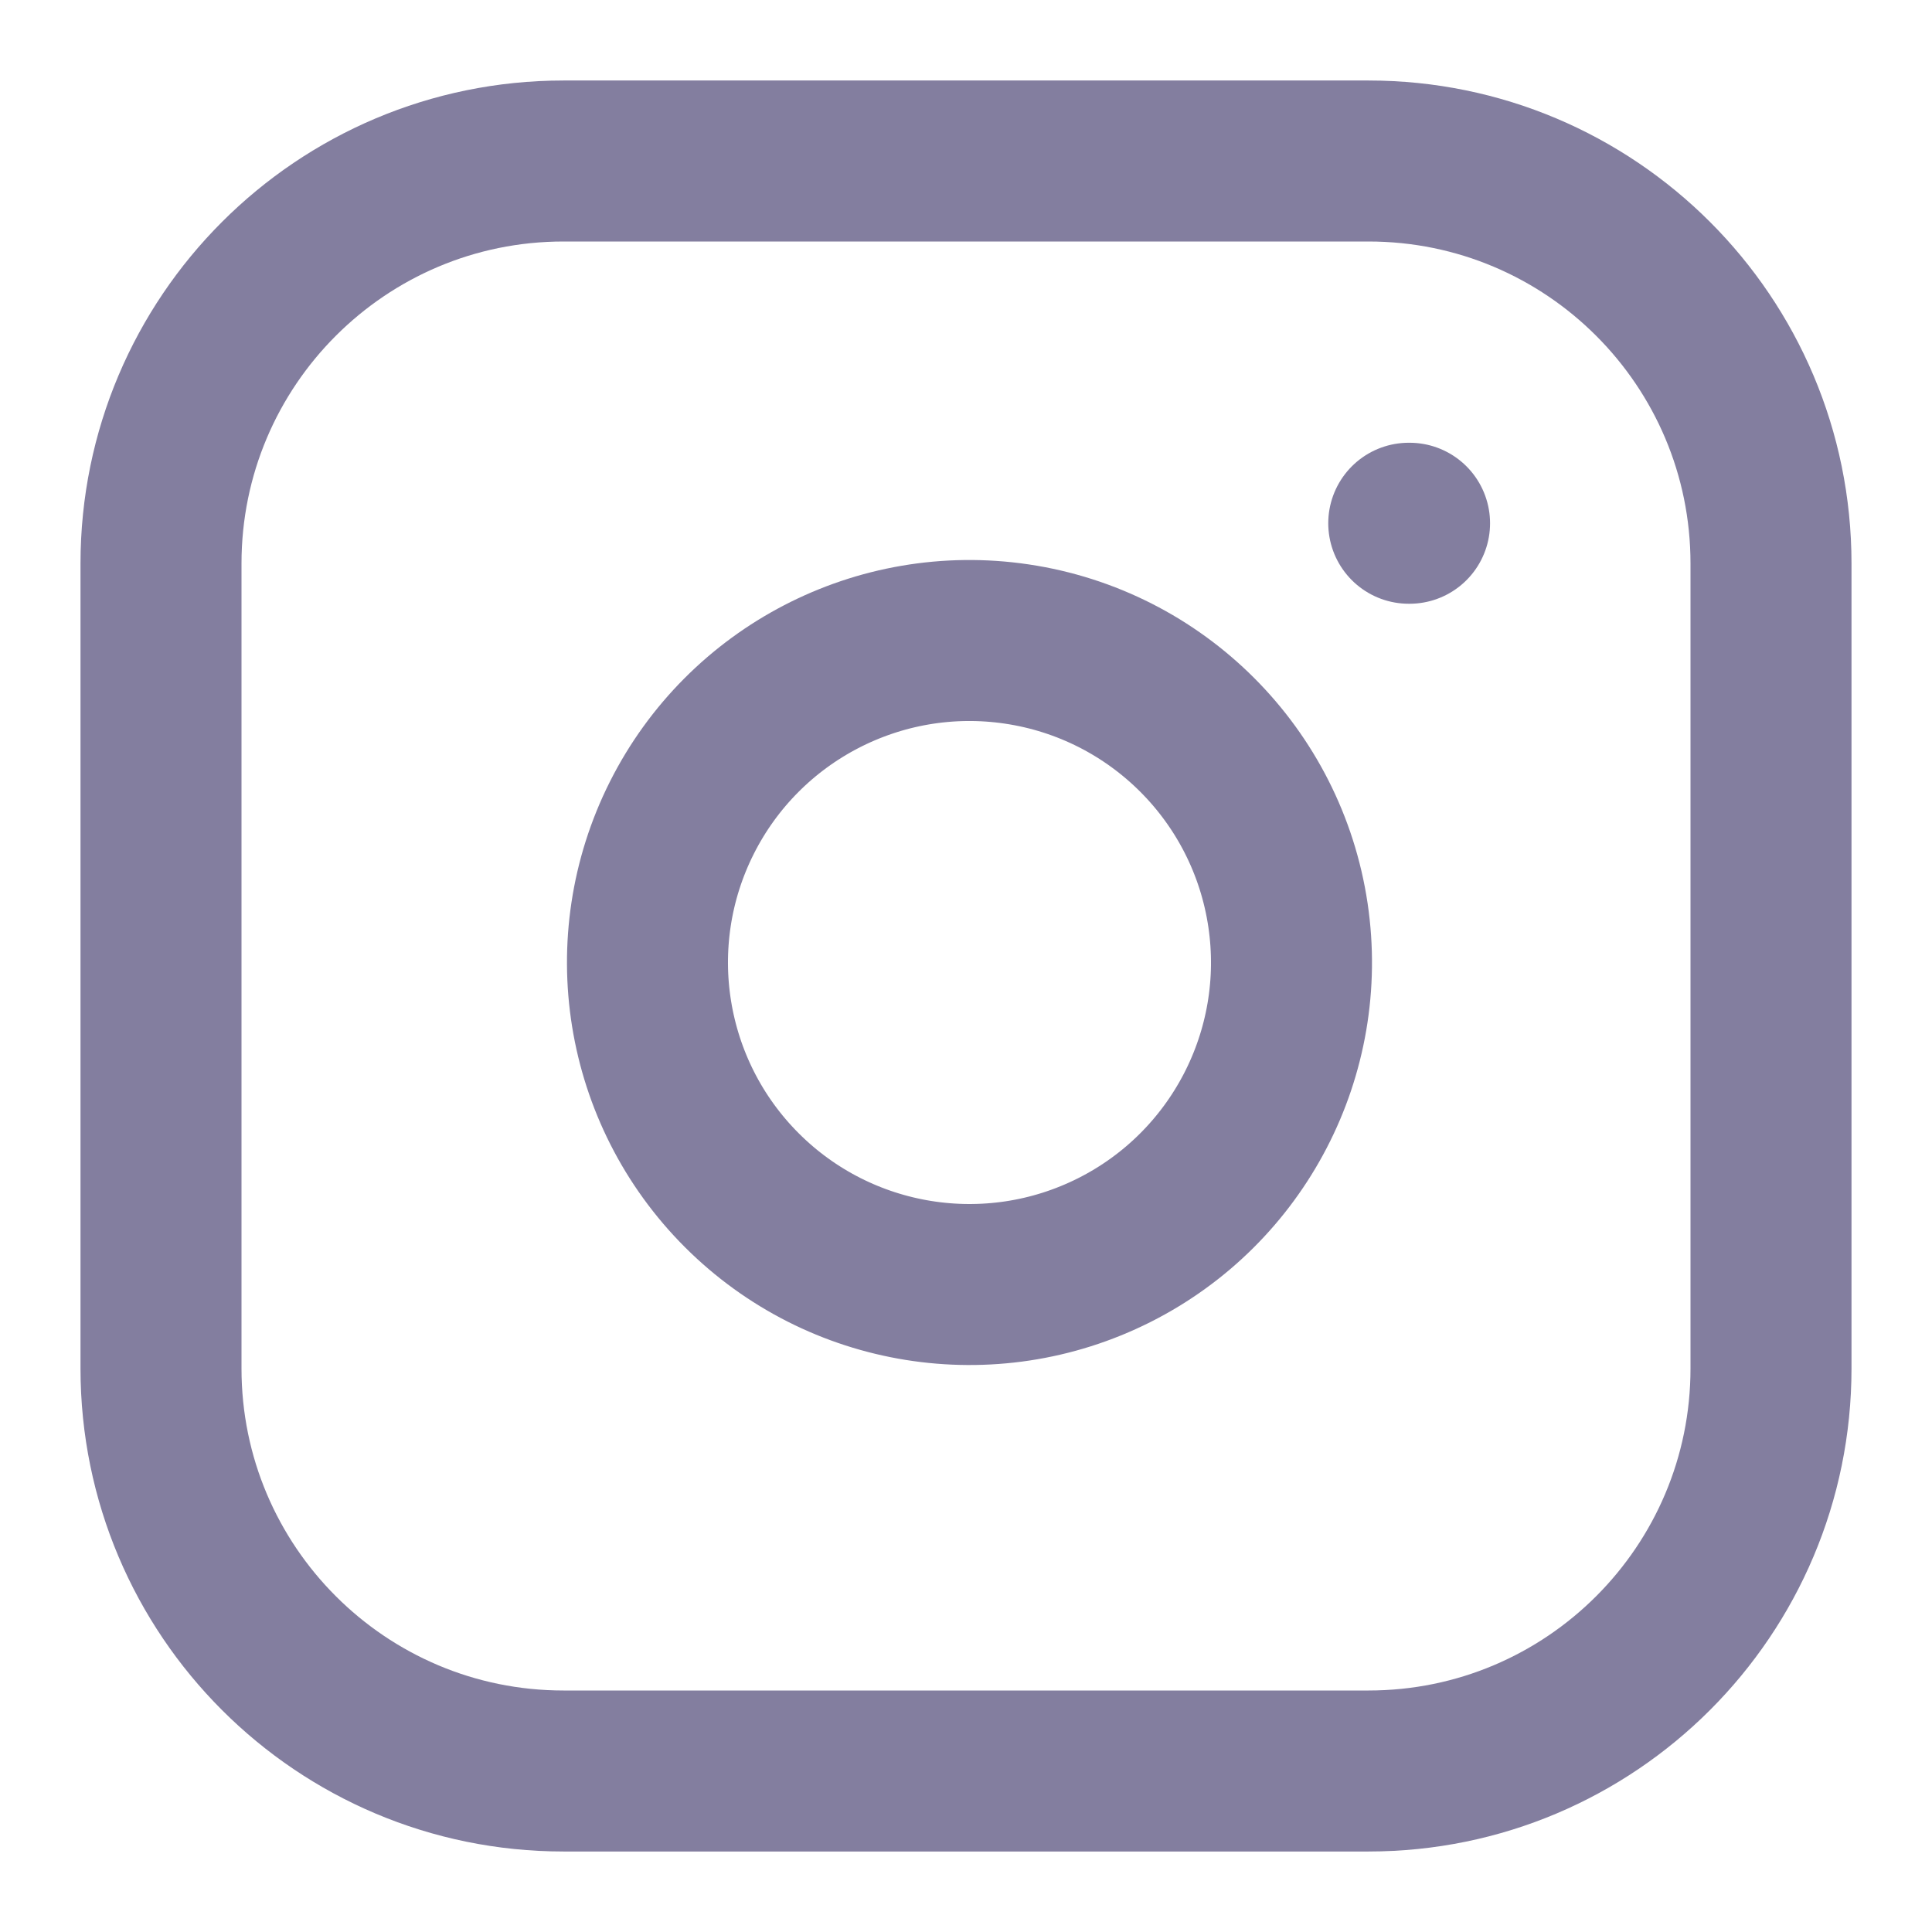
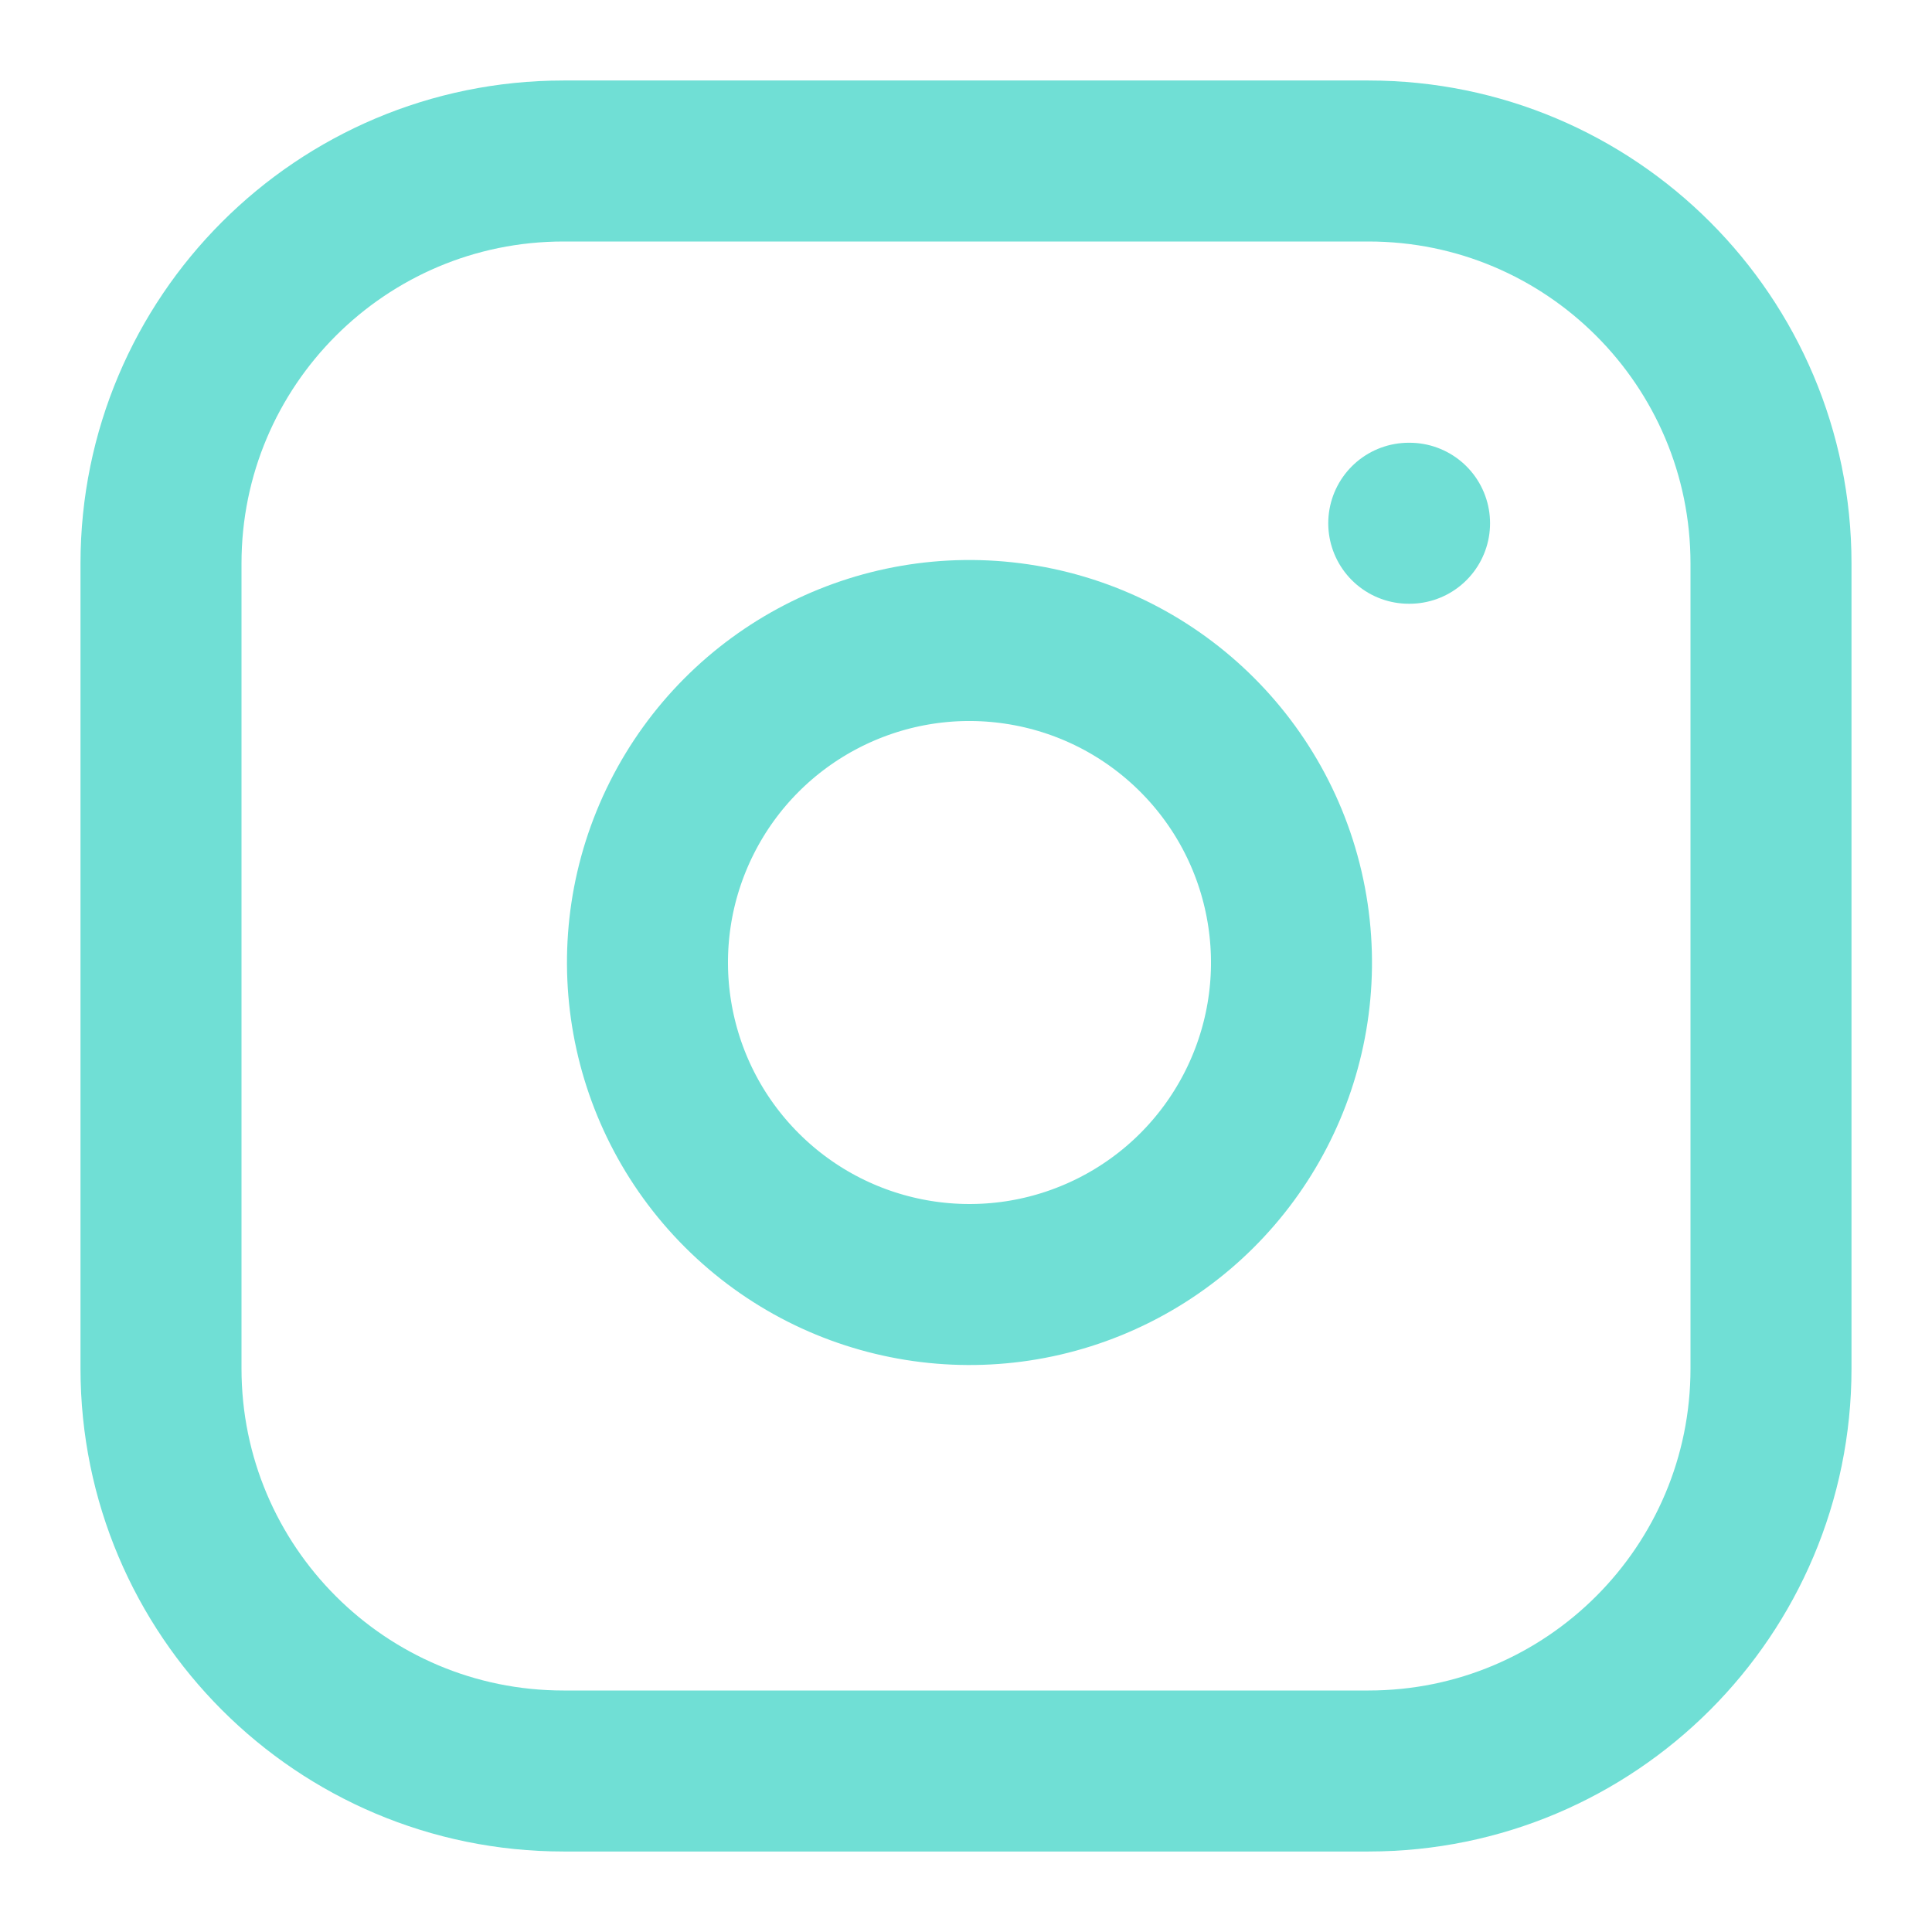
- <svg xmlns="http://www.w3.org/2000/svg" width="24" height="24" viewBox="0 0 24 24" fill="none" stroke="#837E9F" stroke-width="2" stroke-linecap="round" stroke-linejoin="round" class="feather feather-instagram">
+ <svg xmlns="http://www.w3.org/2000/svg" width="24" height="24" viewBox="0 0 24 24" fill="none" stroke="#70dfd5" stroke-width="2" stroke-linecap="round" stroke-linejoin="round" class="feather feather-instagram">
  <rect x="2" y="2" width="20" height="20" rx="5" ry="5" />
  <path d="M16 11.37A4 4 0 1 1 12.63 8 4 4 0 0 1 16 11.37z" />
  <line x1="17.5" y1="6.5" x2="17.51" y2="6.5" />
</svg>
